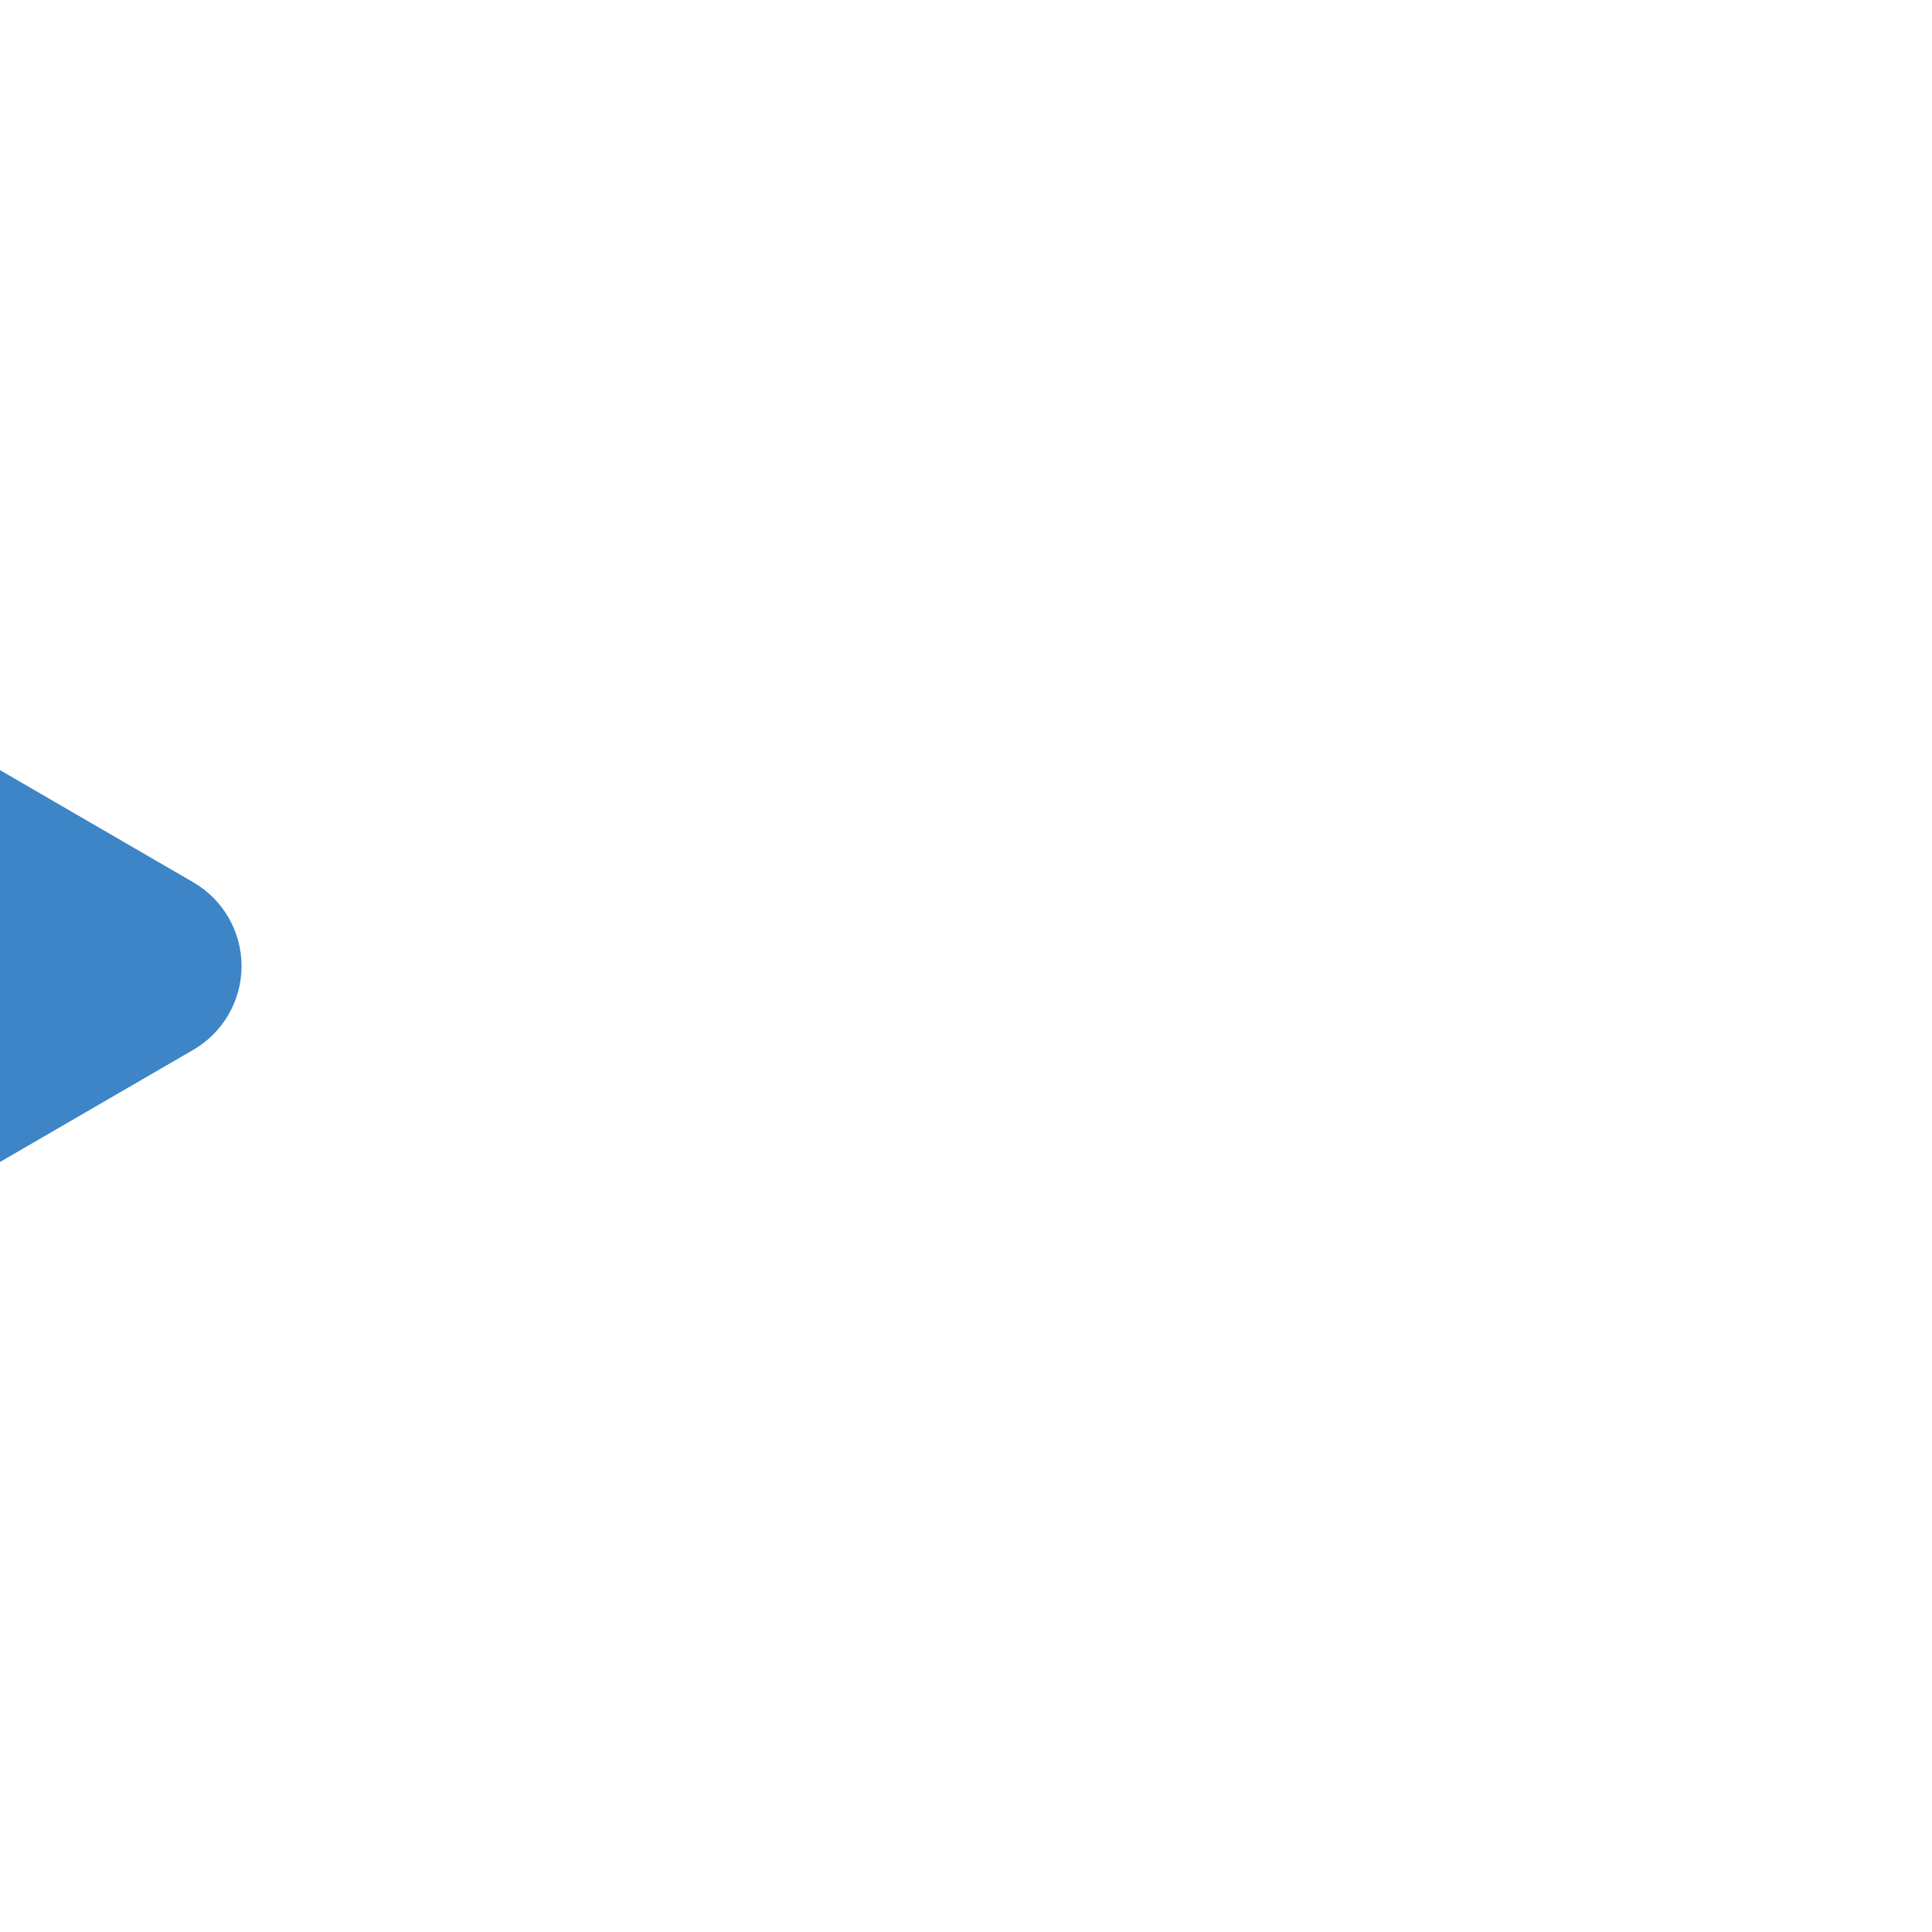
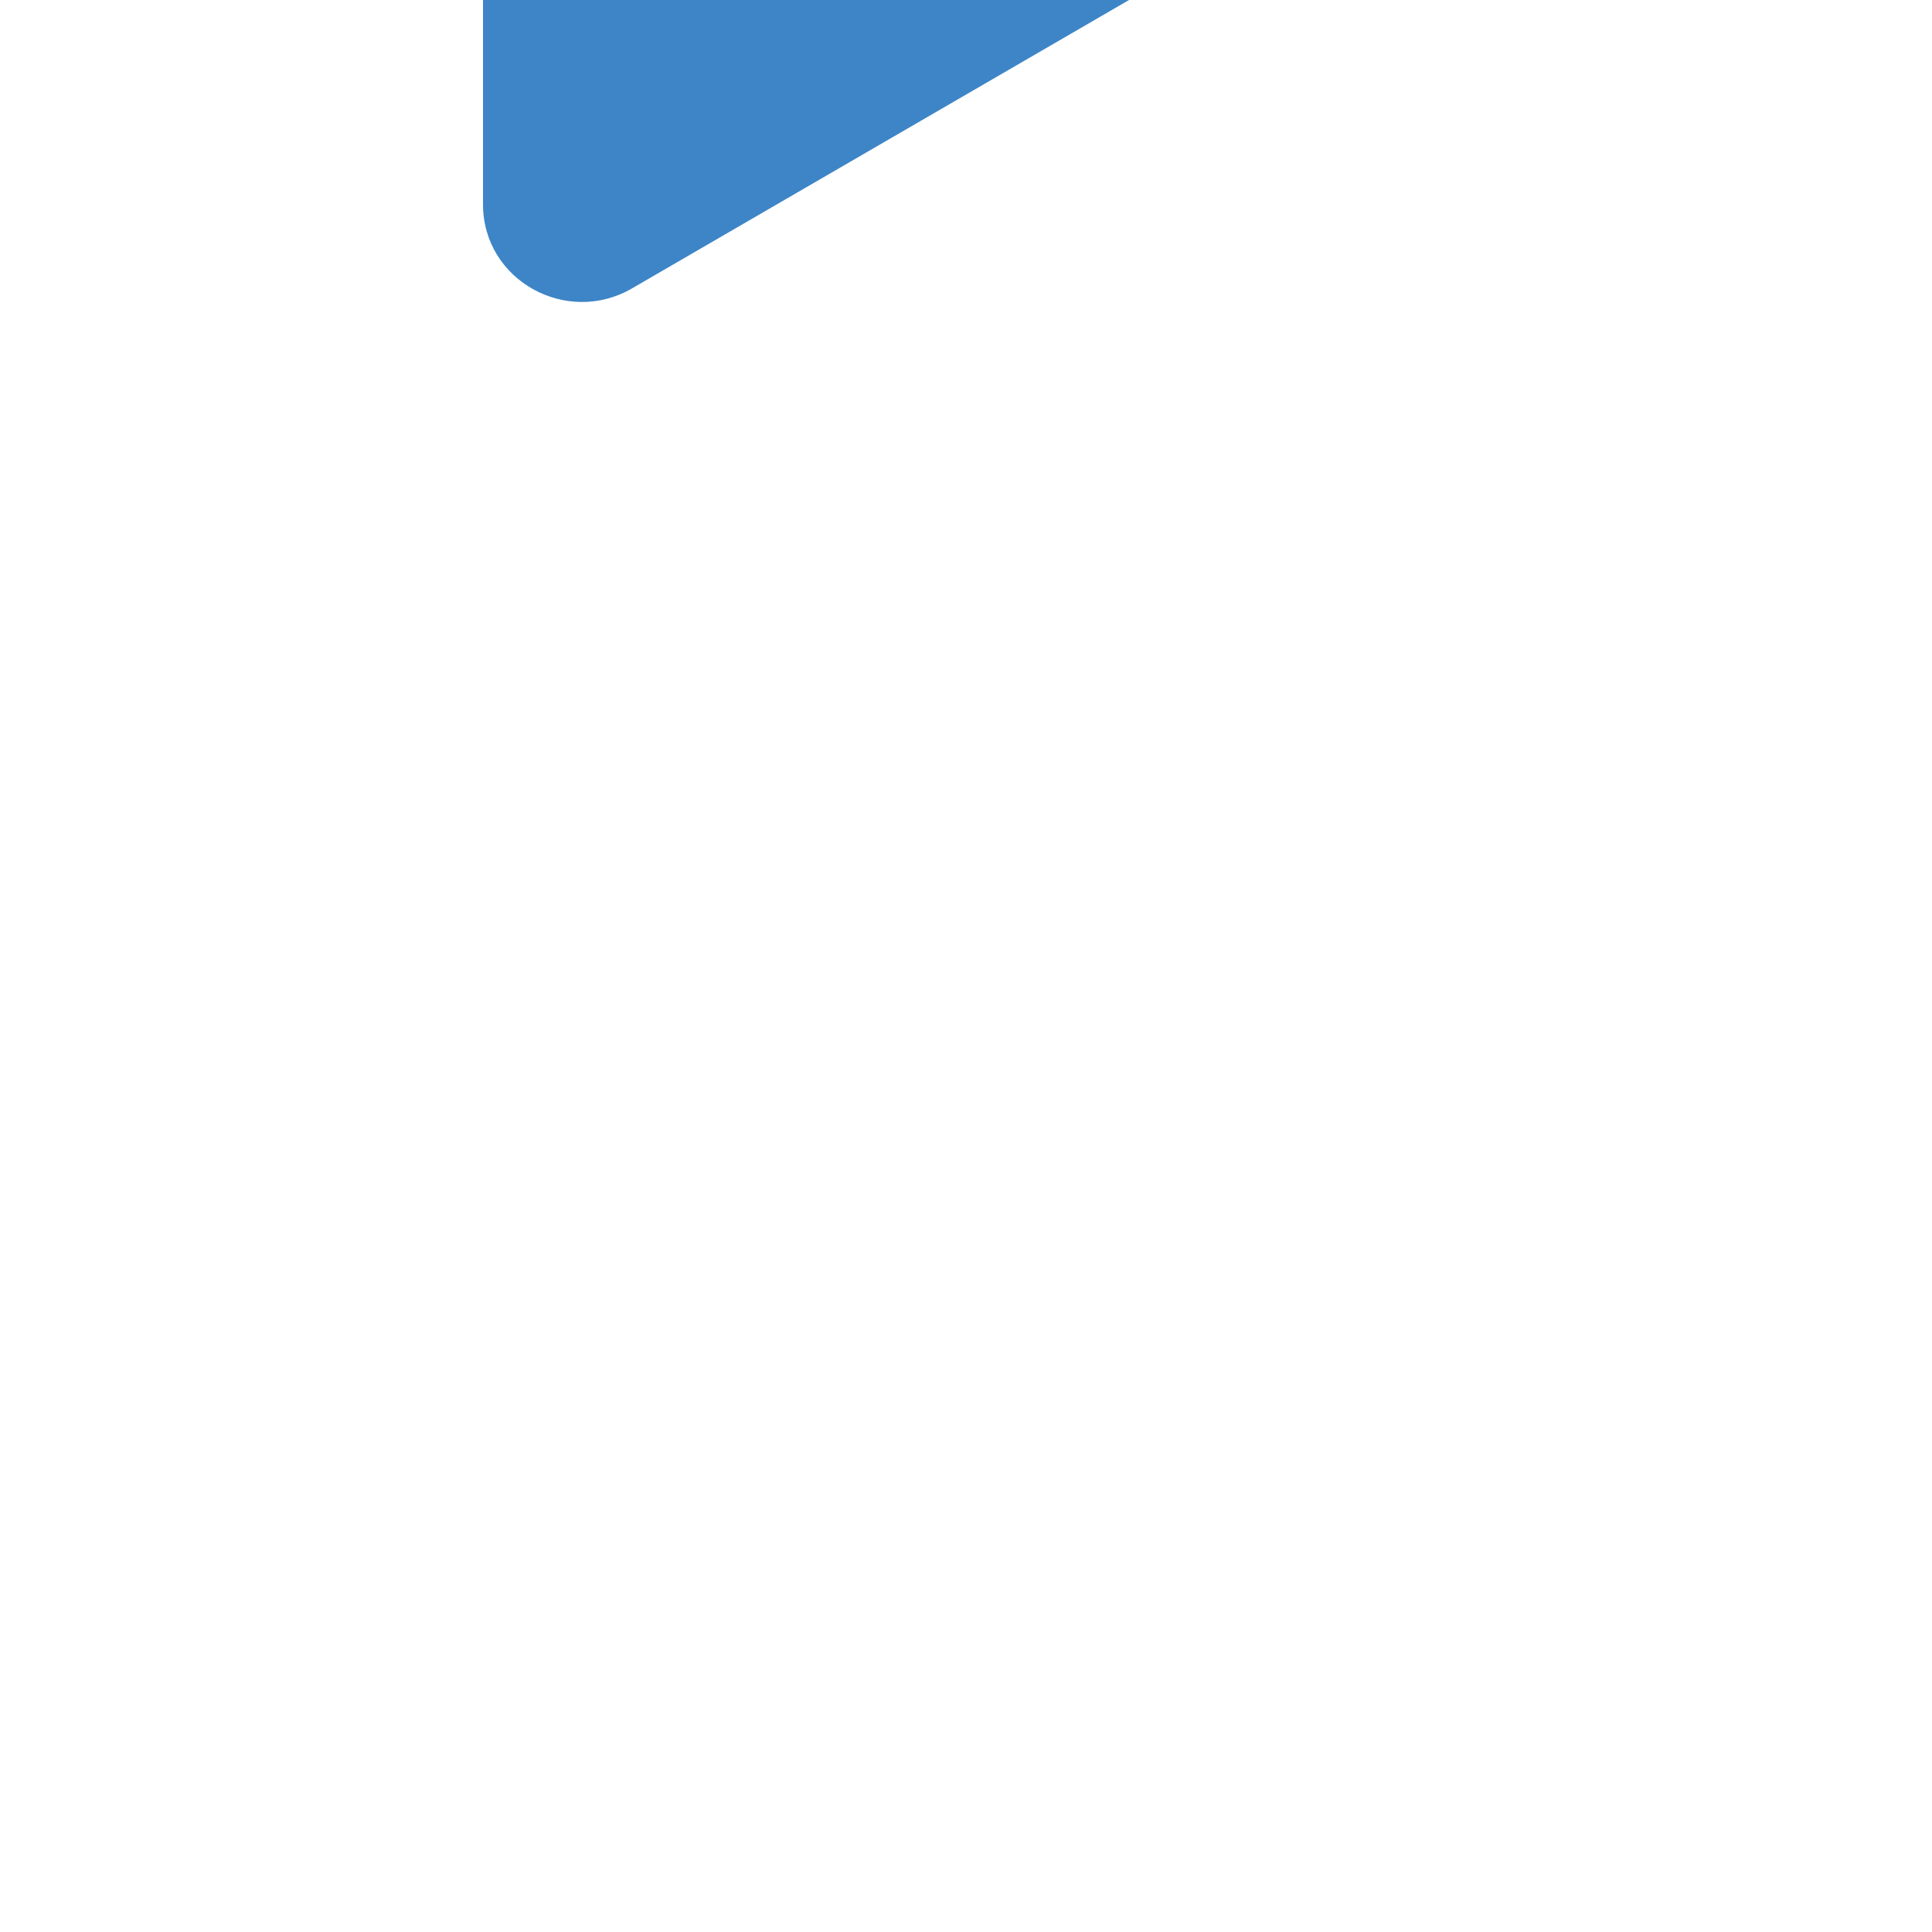
- <svg xmlns="http://www.w3.org/2000/svg" width="60" height="60" fill="#3d85c6" viewBox="10 0 16 16">
+ <svg xmlns="http://www.w3.org/2000/svg" width="60" height="60" fill="#3d85c6" viewBox="0 10 16 16">
  <path d="m11.596 8.697-6.363 3.692c-.54.313-1.233-.066-1.233-.697V4.308c0-.63.692-1.01 1.233-.696l6.363 3.692a.802.802 0 0 1 0 1.393z" />
</svg>
